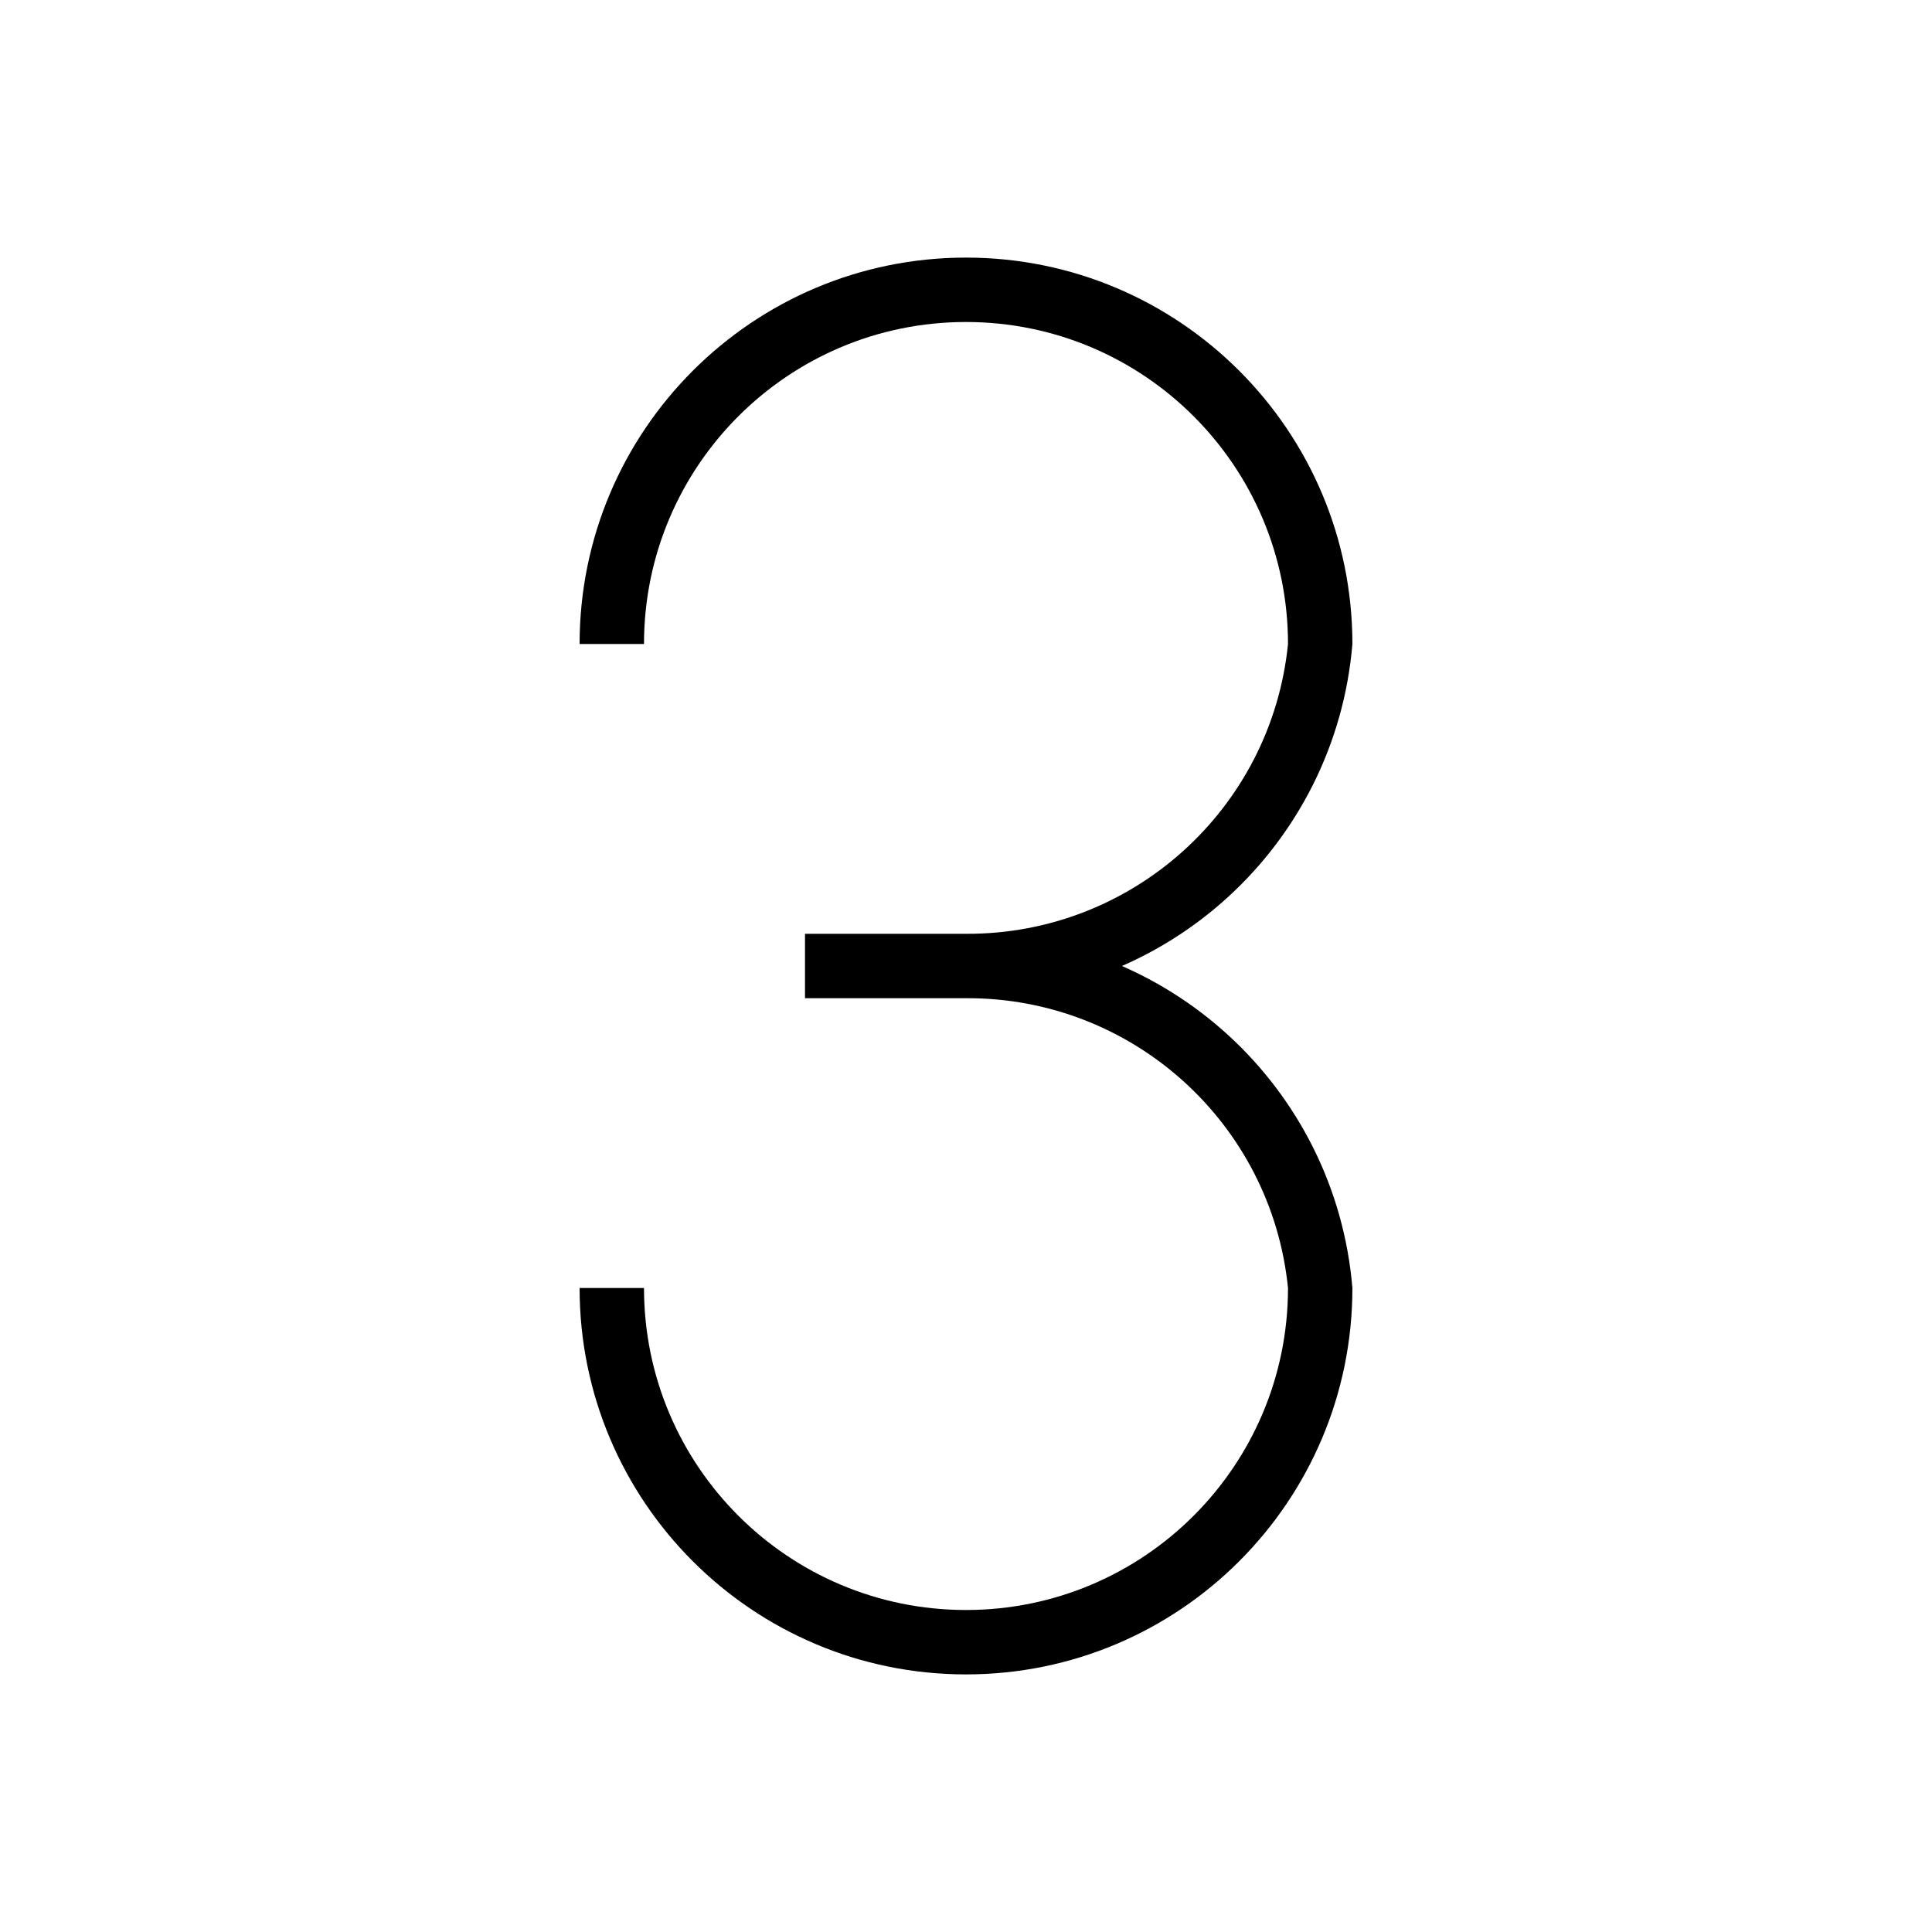
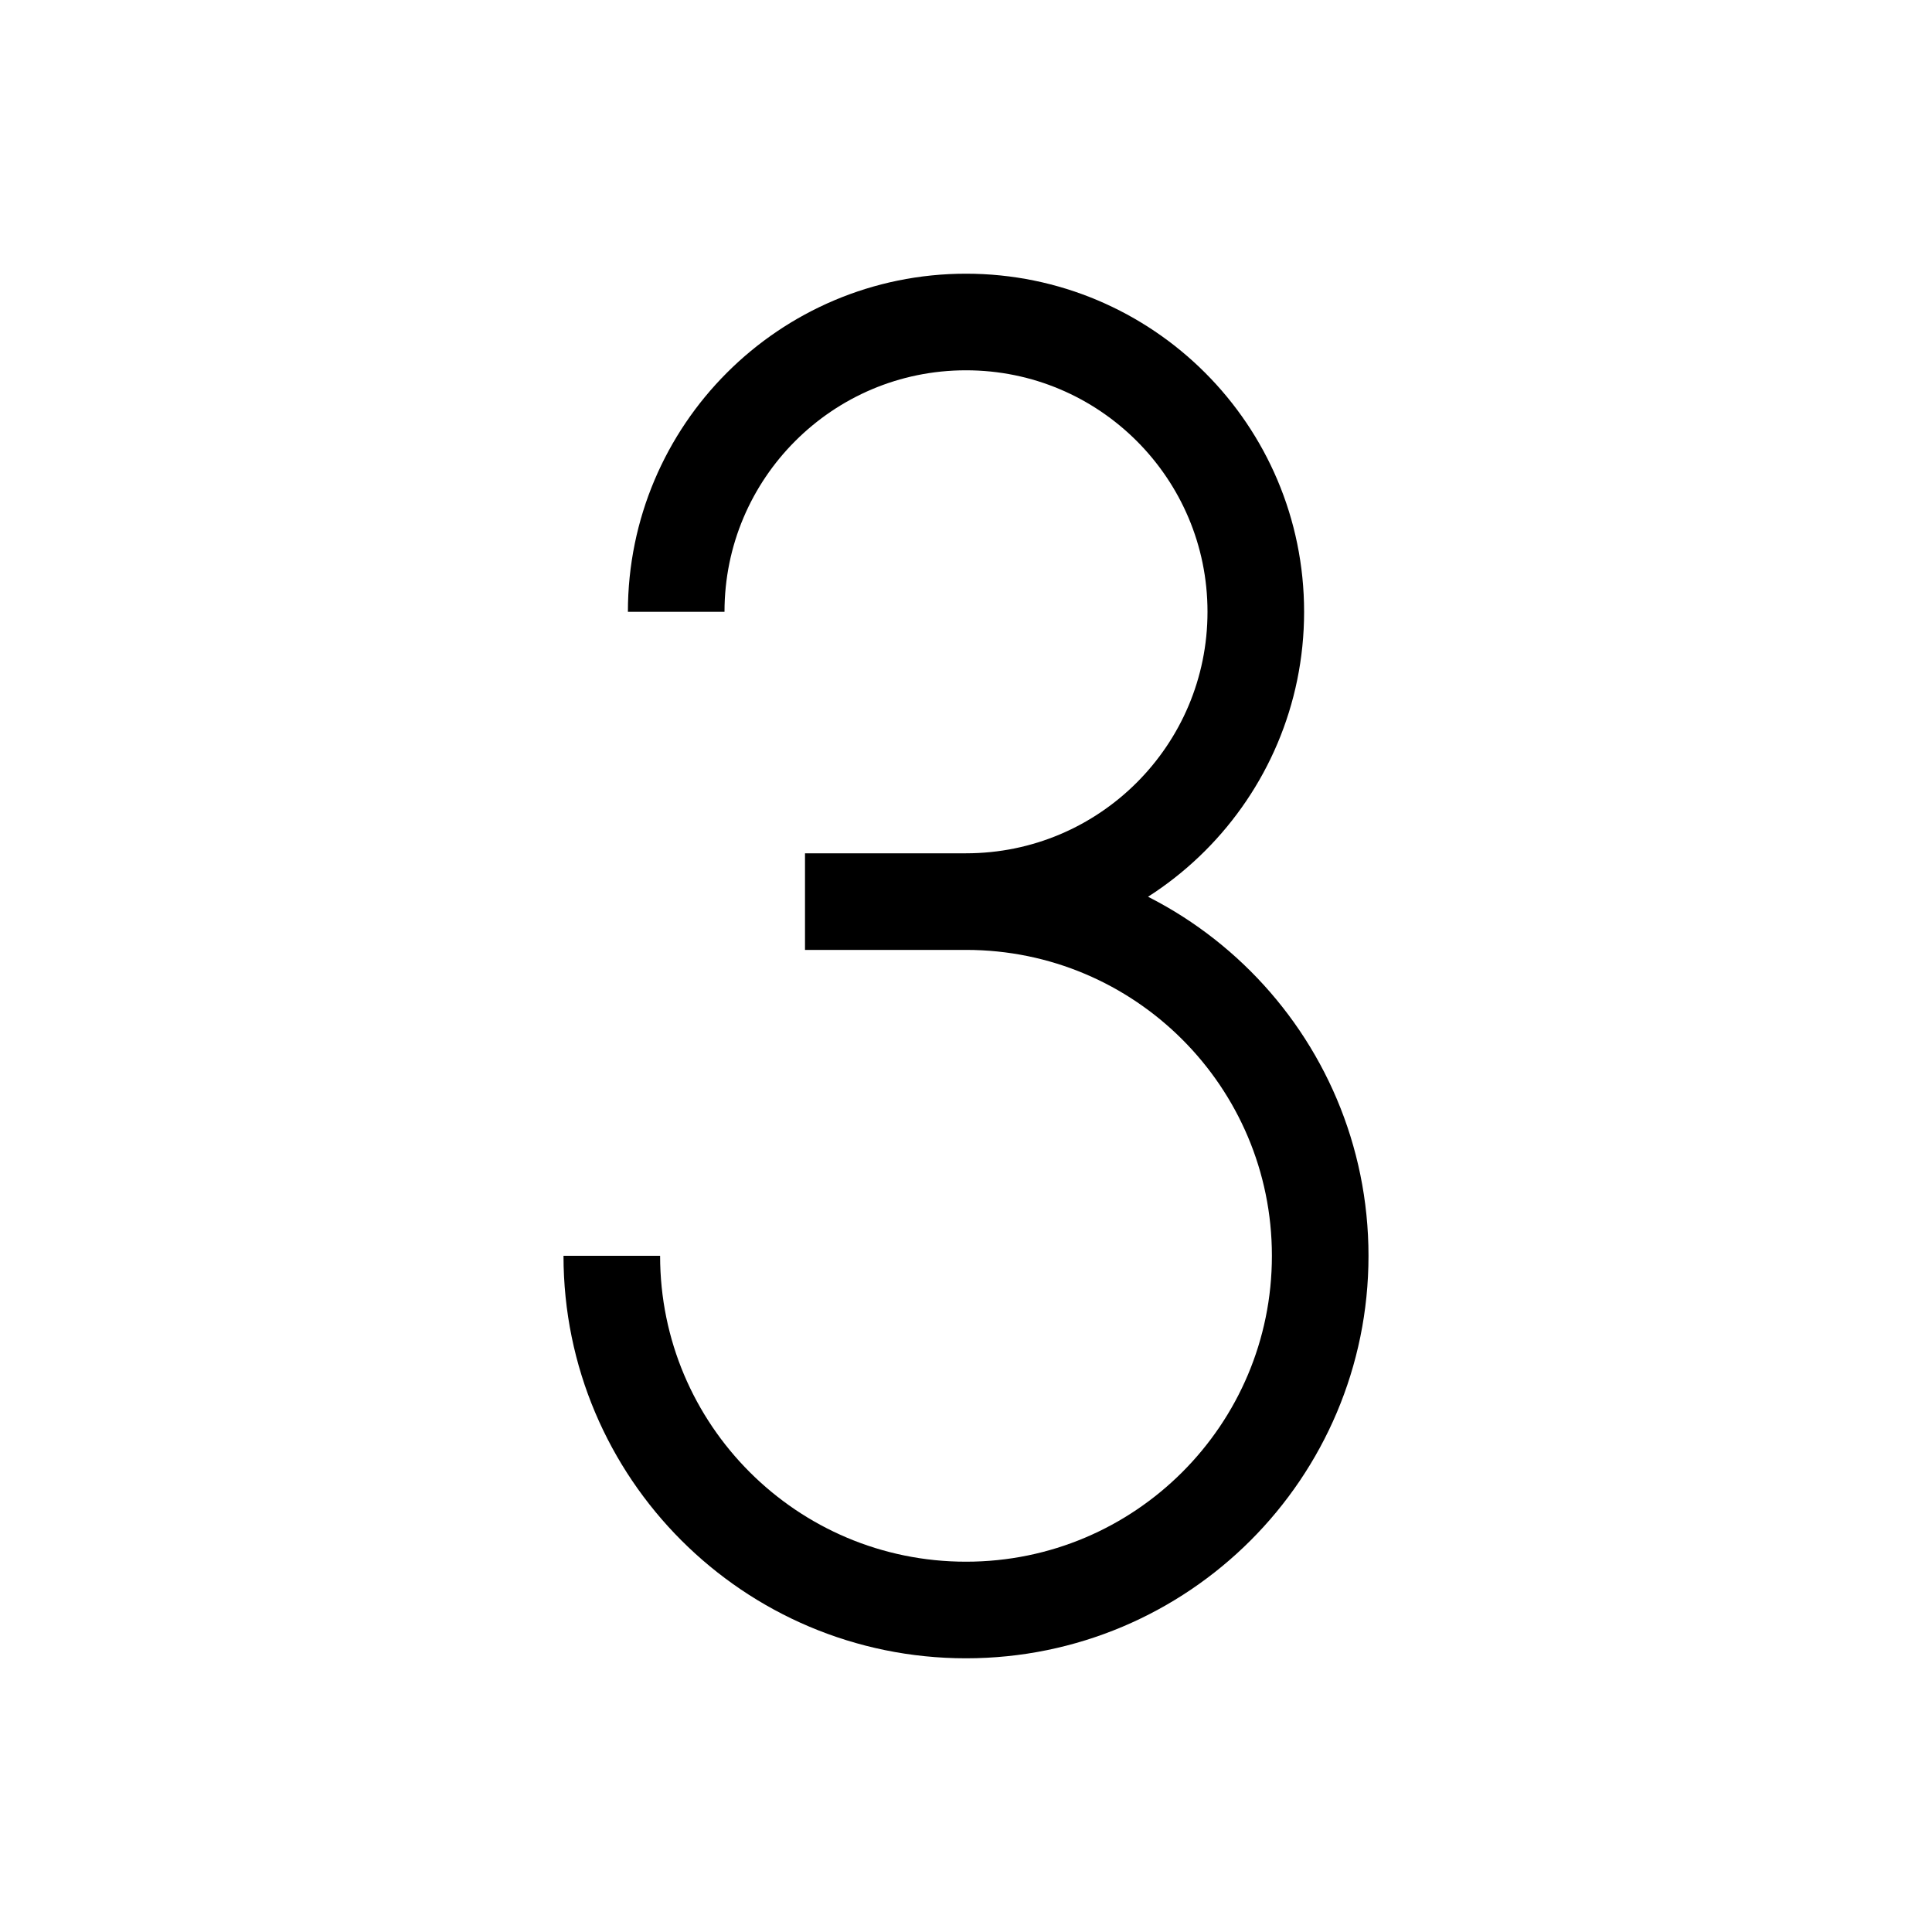
<svg xmlns="http://www.w3.org/2000/svg" viewBox="0 0 60 60" version="1.1">
-   <path id="3" d="         M 18,20         A 12,12 180 0 1 42,20         A 12,12 90 0 1 30,31         L 25,31         L 25,29         L 30,29         A 10,10 90 0 0 40,20         A 10,10 180 0 0 20,20         Z         M 30,29         A 12,12 90 0 1 42,40         A 12,12 180 0 1 18,40         L 20,40         A 10,10 180 0 0 40,40         A 10,10 90 0 0 30,31         Z     " />
+   <style>
+         .a {
+             fill: none;
+             stroke: black;
+             stroke-width: 3;
+         }
+     </style>
+   <path d="         M 21,19         A 9,9 90 1 1 30,28         L 25,28         L 30,28         A 11,11 90 1 1 19,39     " class="a" />
</svg>
